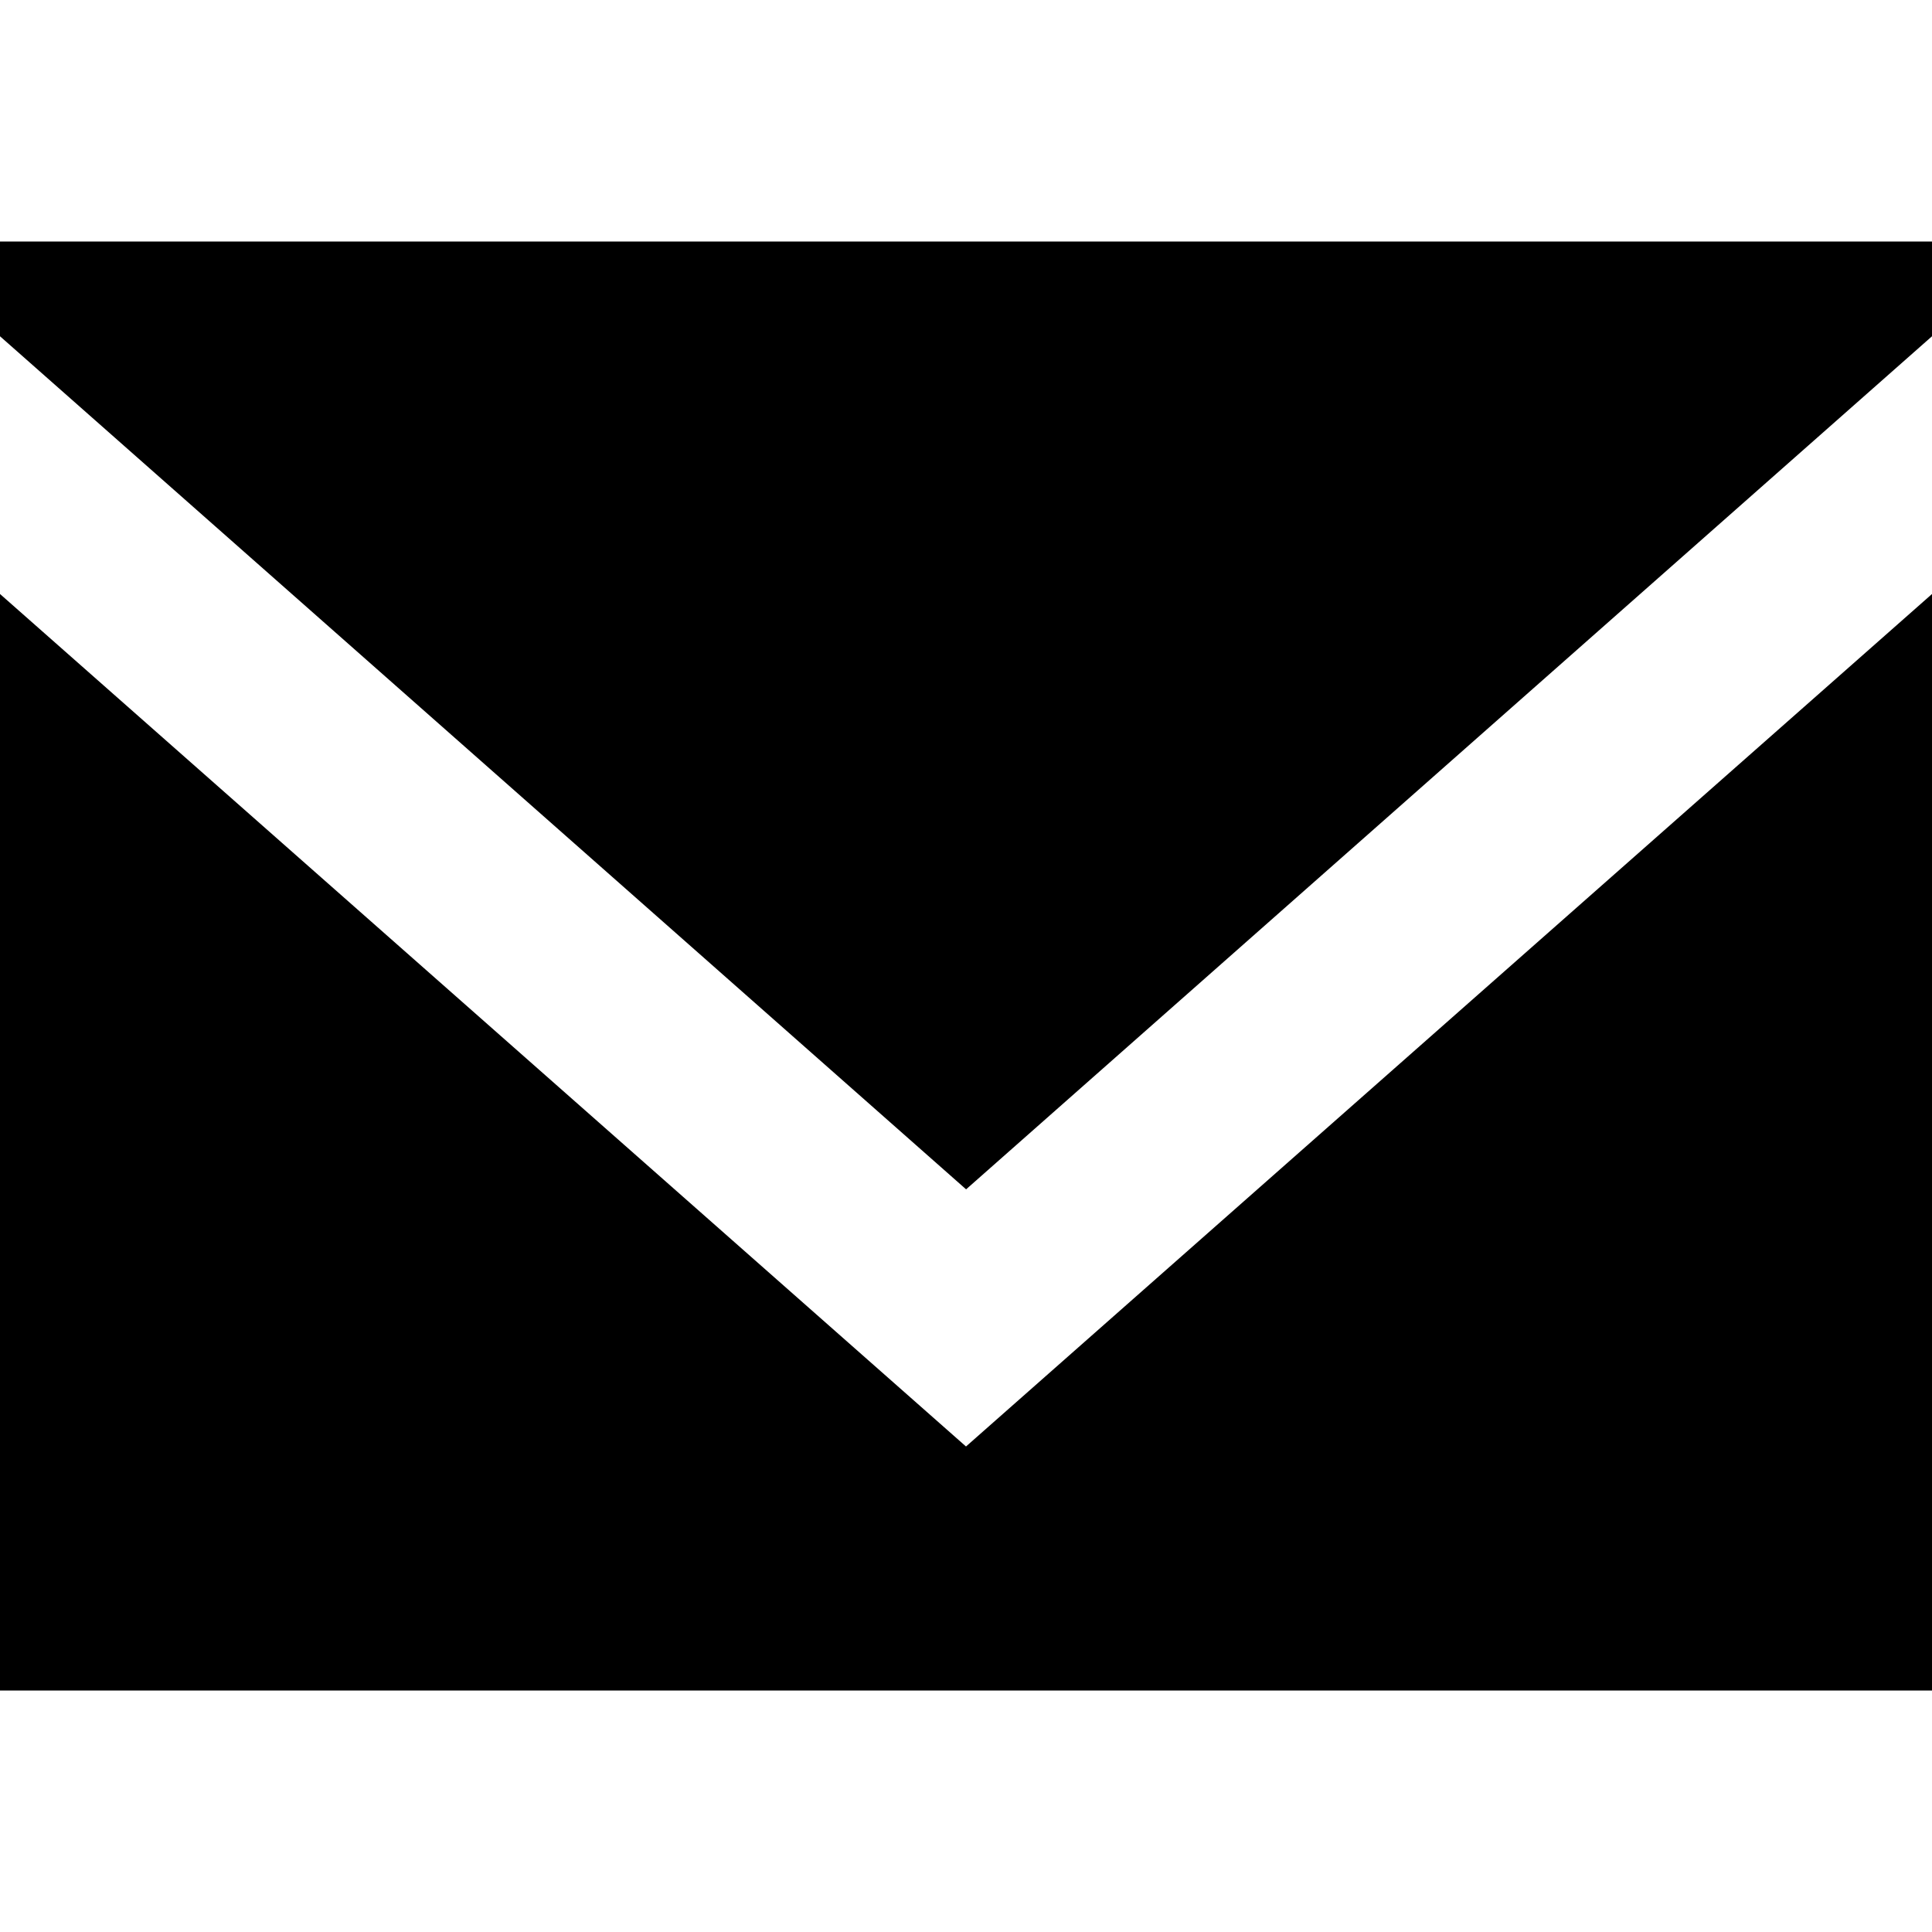
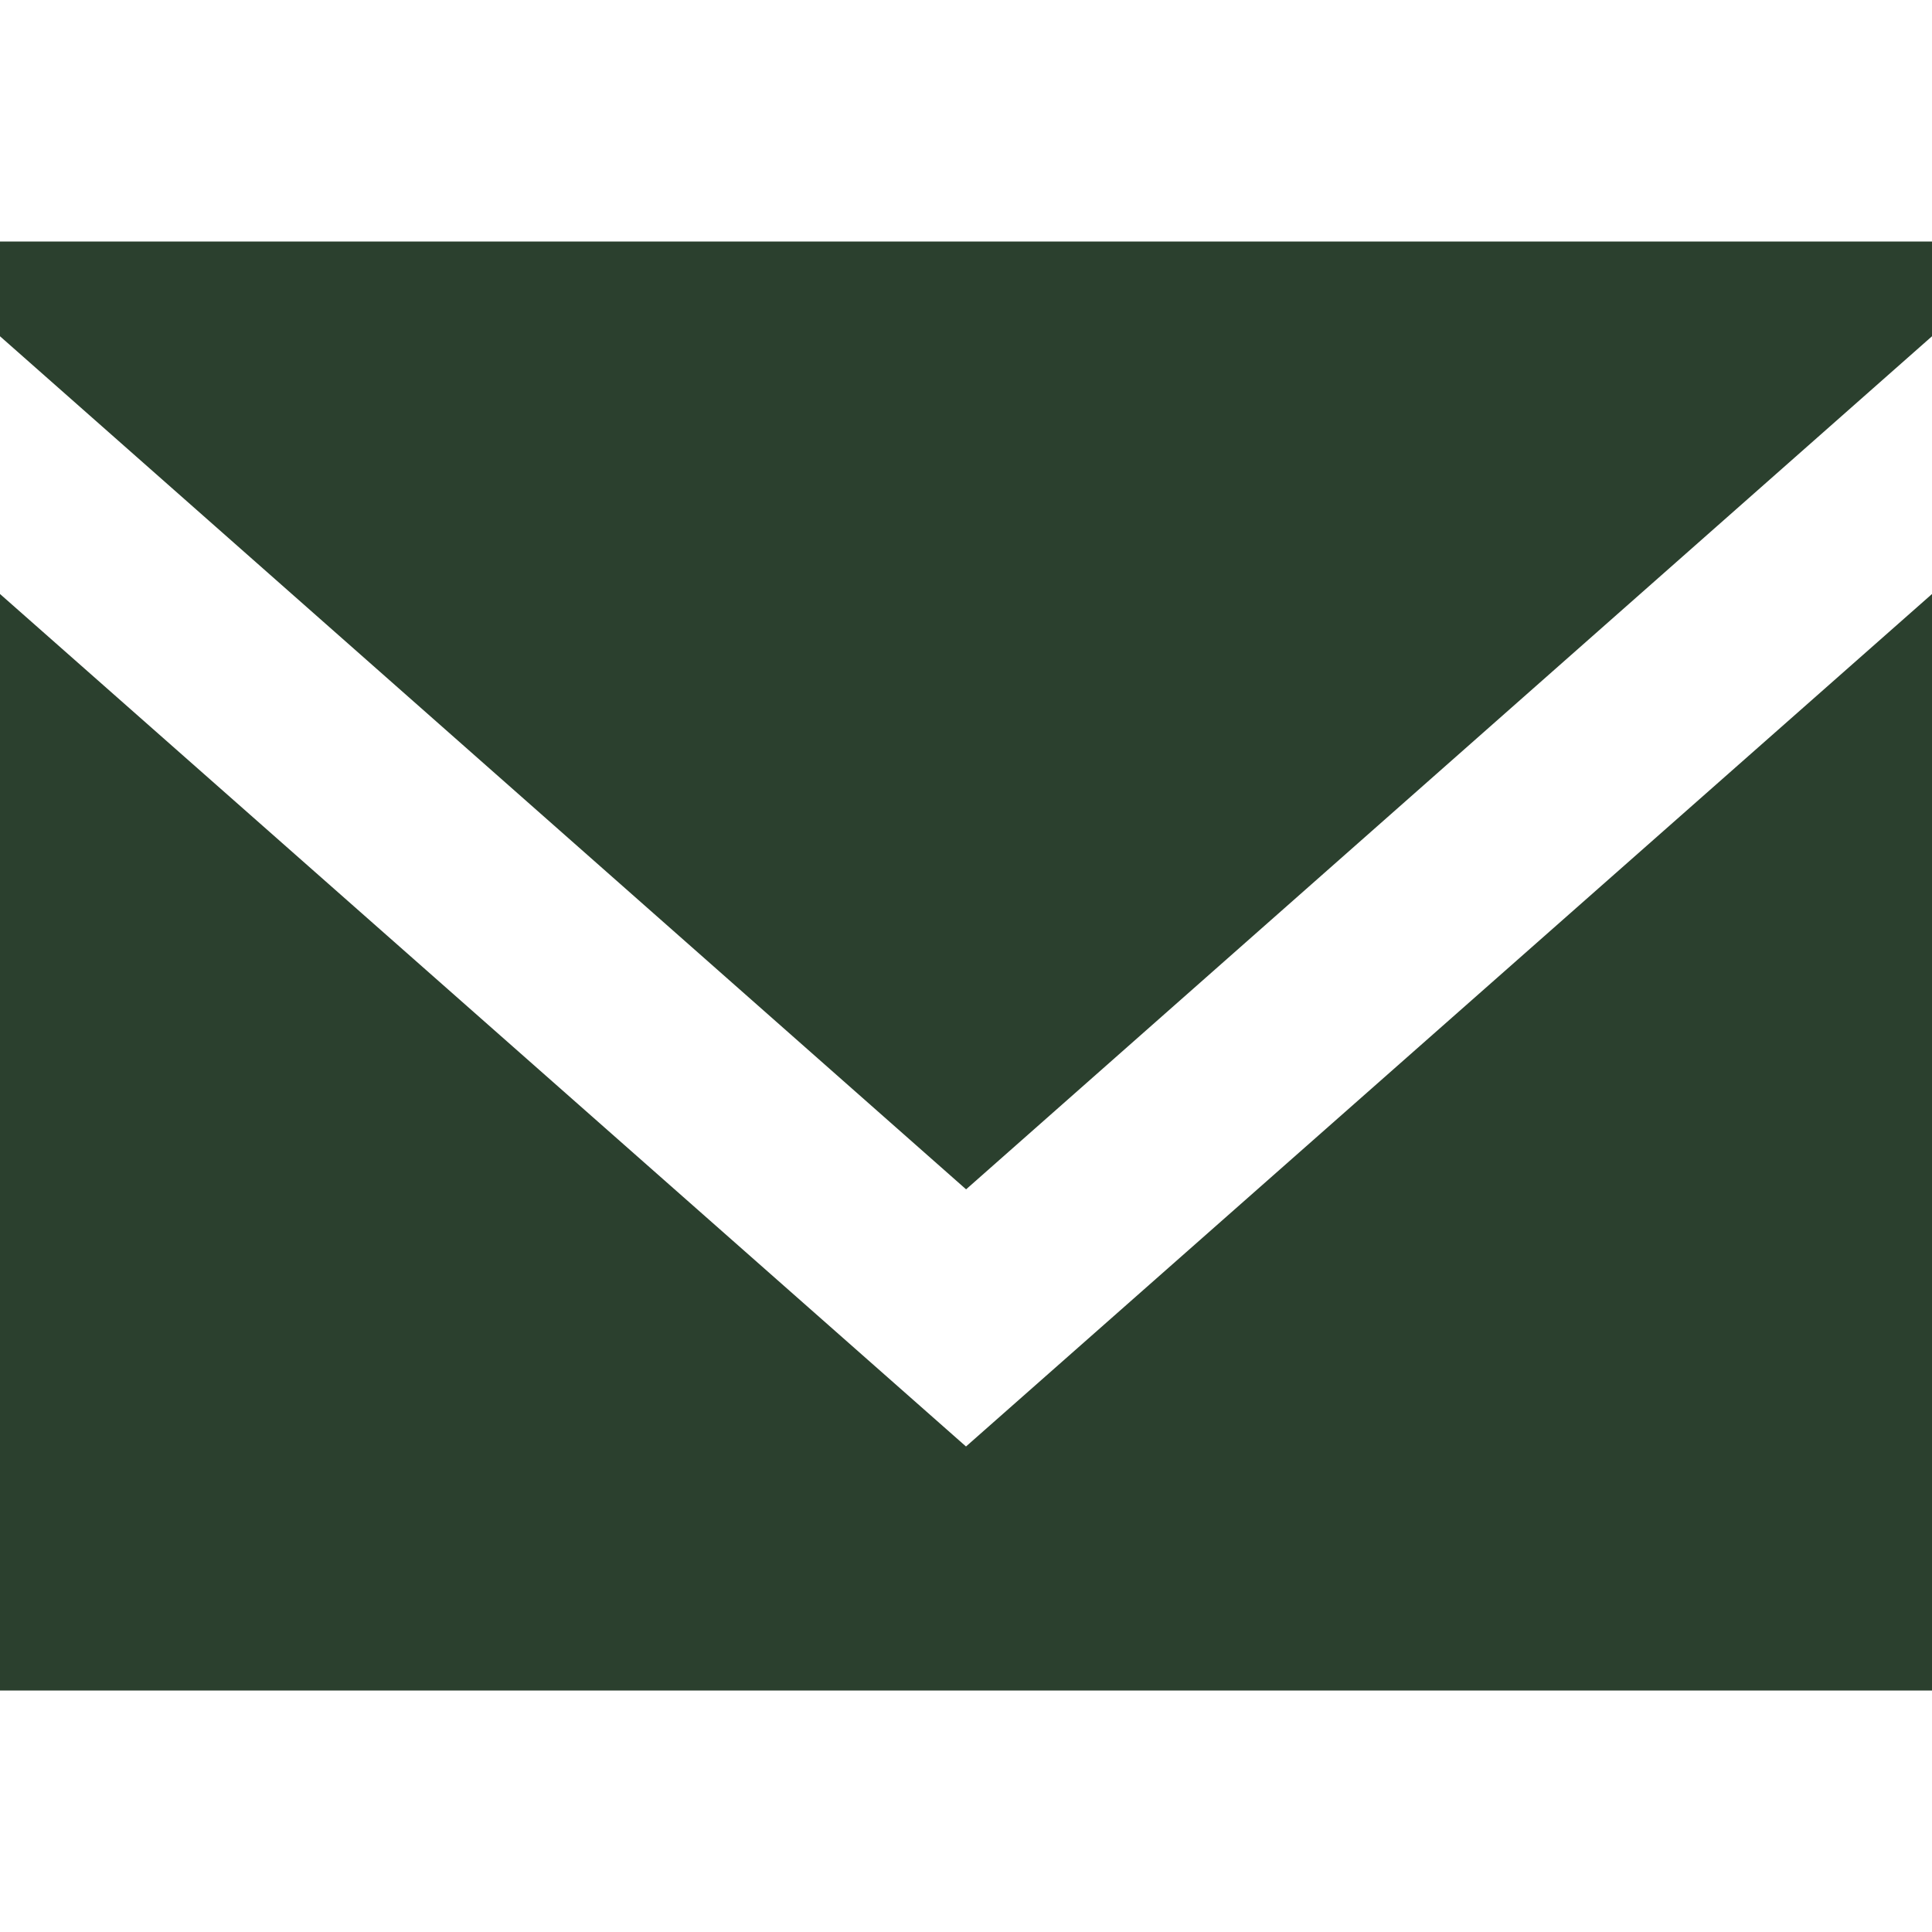
<svg xmlns="http://www.w3.org/2000/svg" viewBox="0 -2.5 20 20">
-   <path fill="#000" fill-rule="evenodd" d="M10 12.474 0 3.649V15h20V3.649l-10 8.825Zm.001-2.662L0 .981V0h20v.981l-9.999 8.831Z" />
+   <path fill="#2b402e" fill-rule="evenodd" d="M10 12.474 0 3.649V15h20V3.649l-10 8.825Zm.001-2.662L0 .981V0h20v.981l-9.999 8.831Z" />
</svg>
